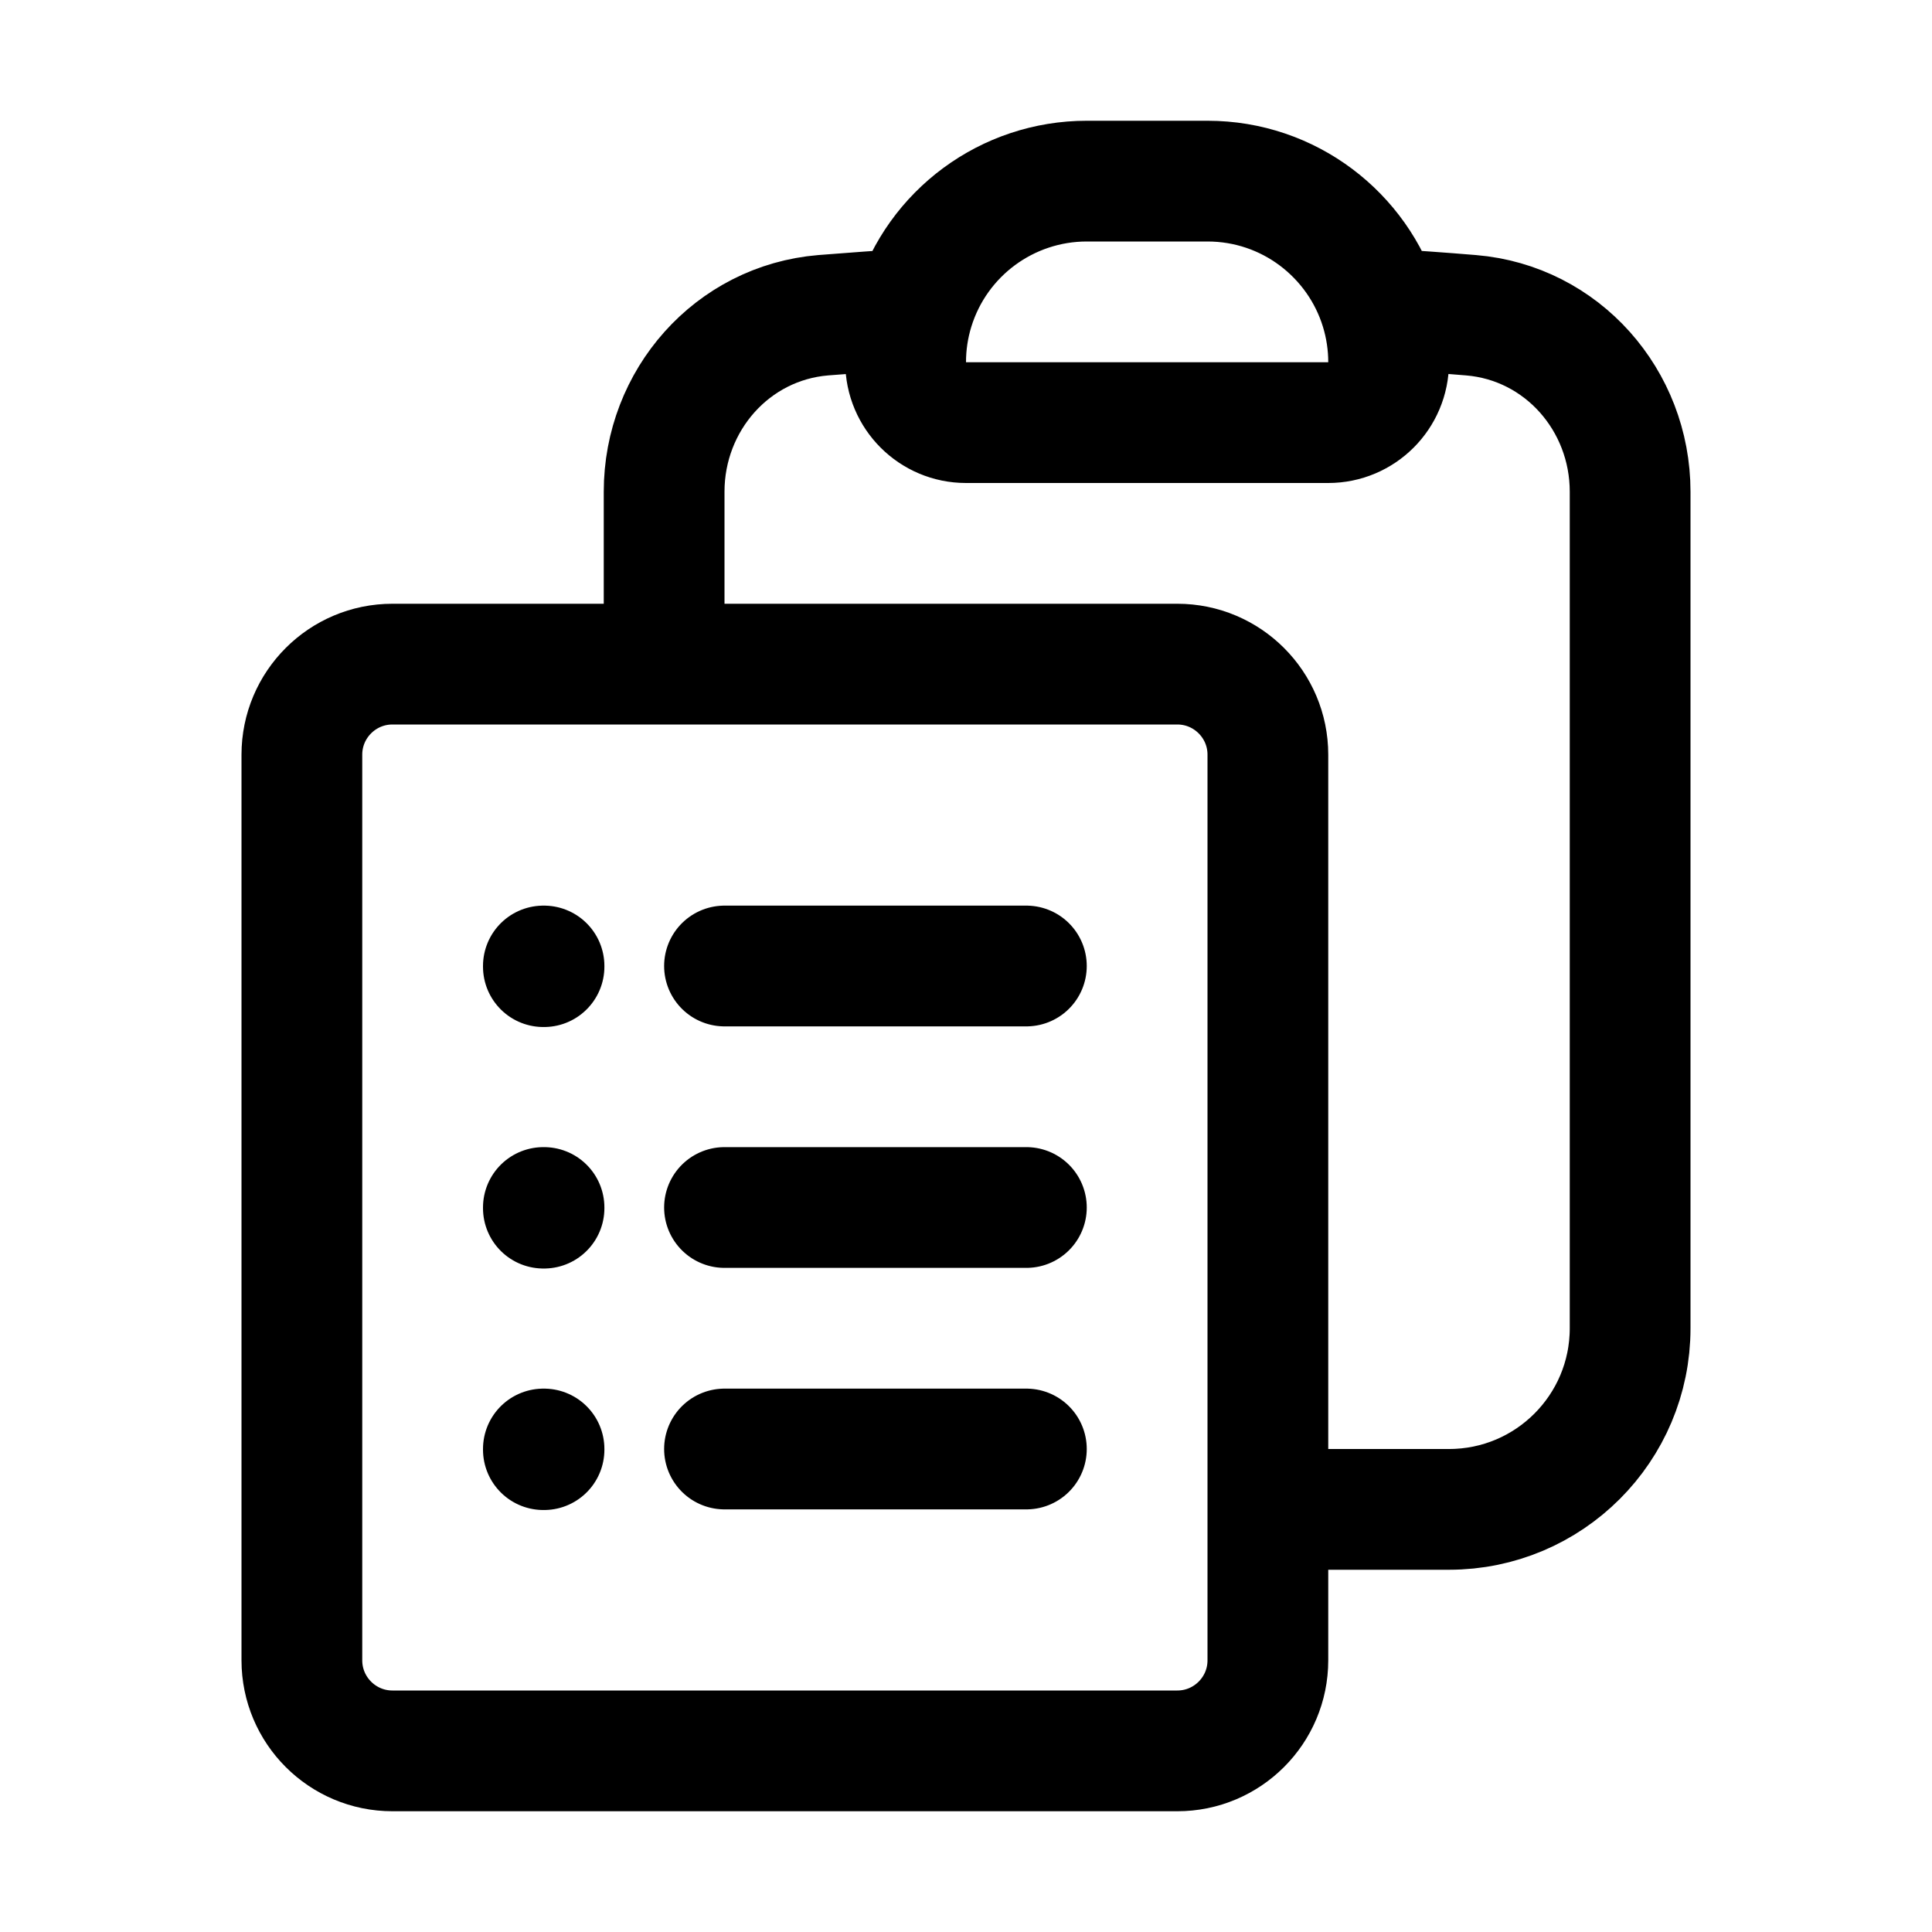
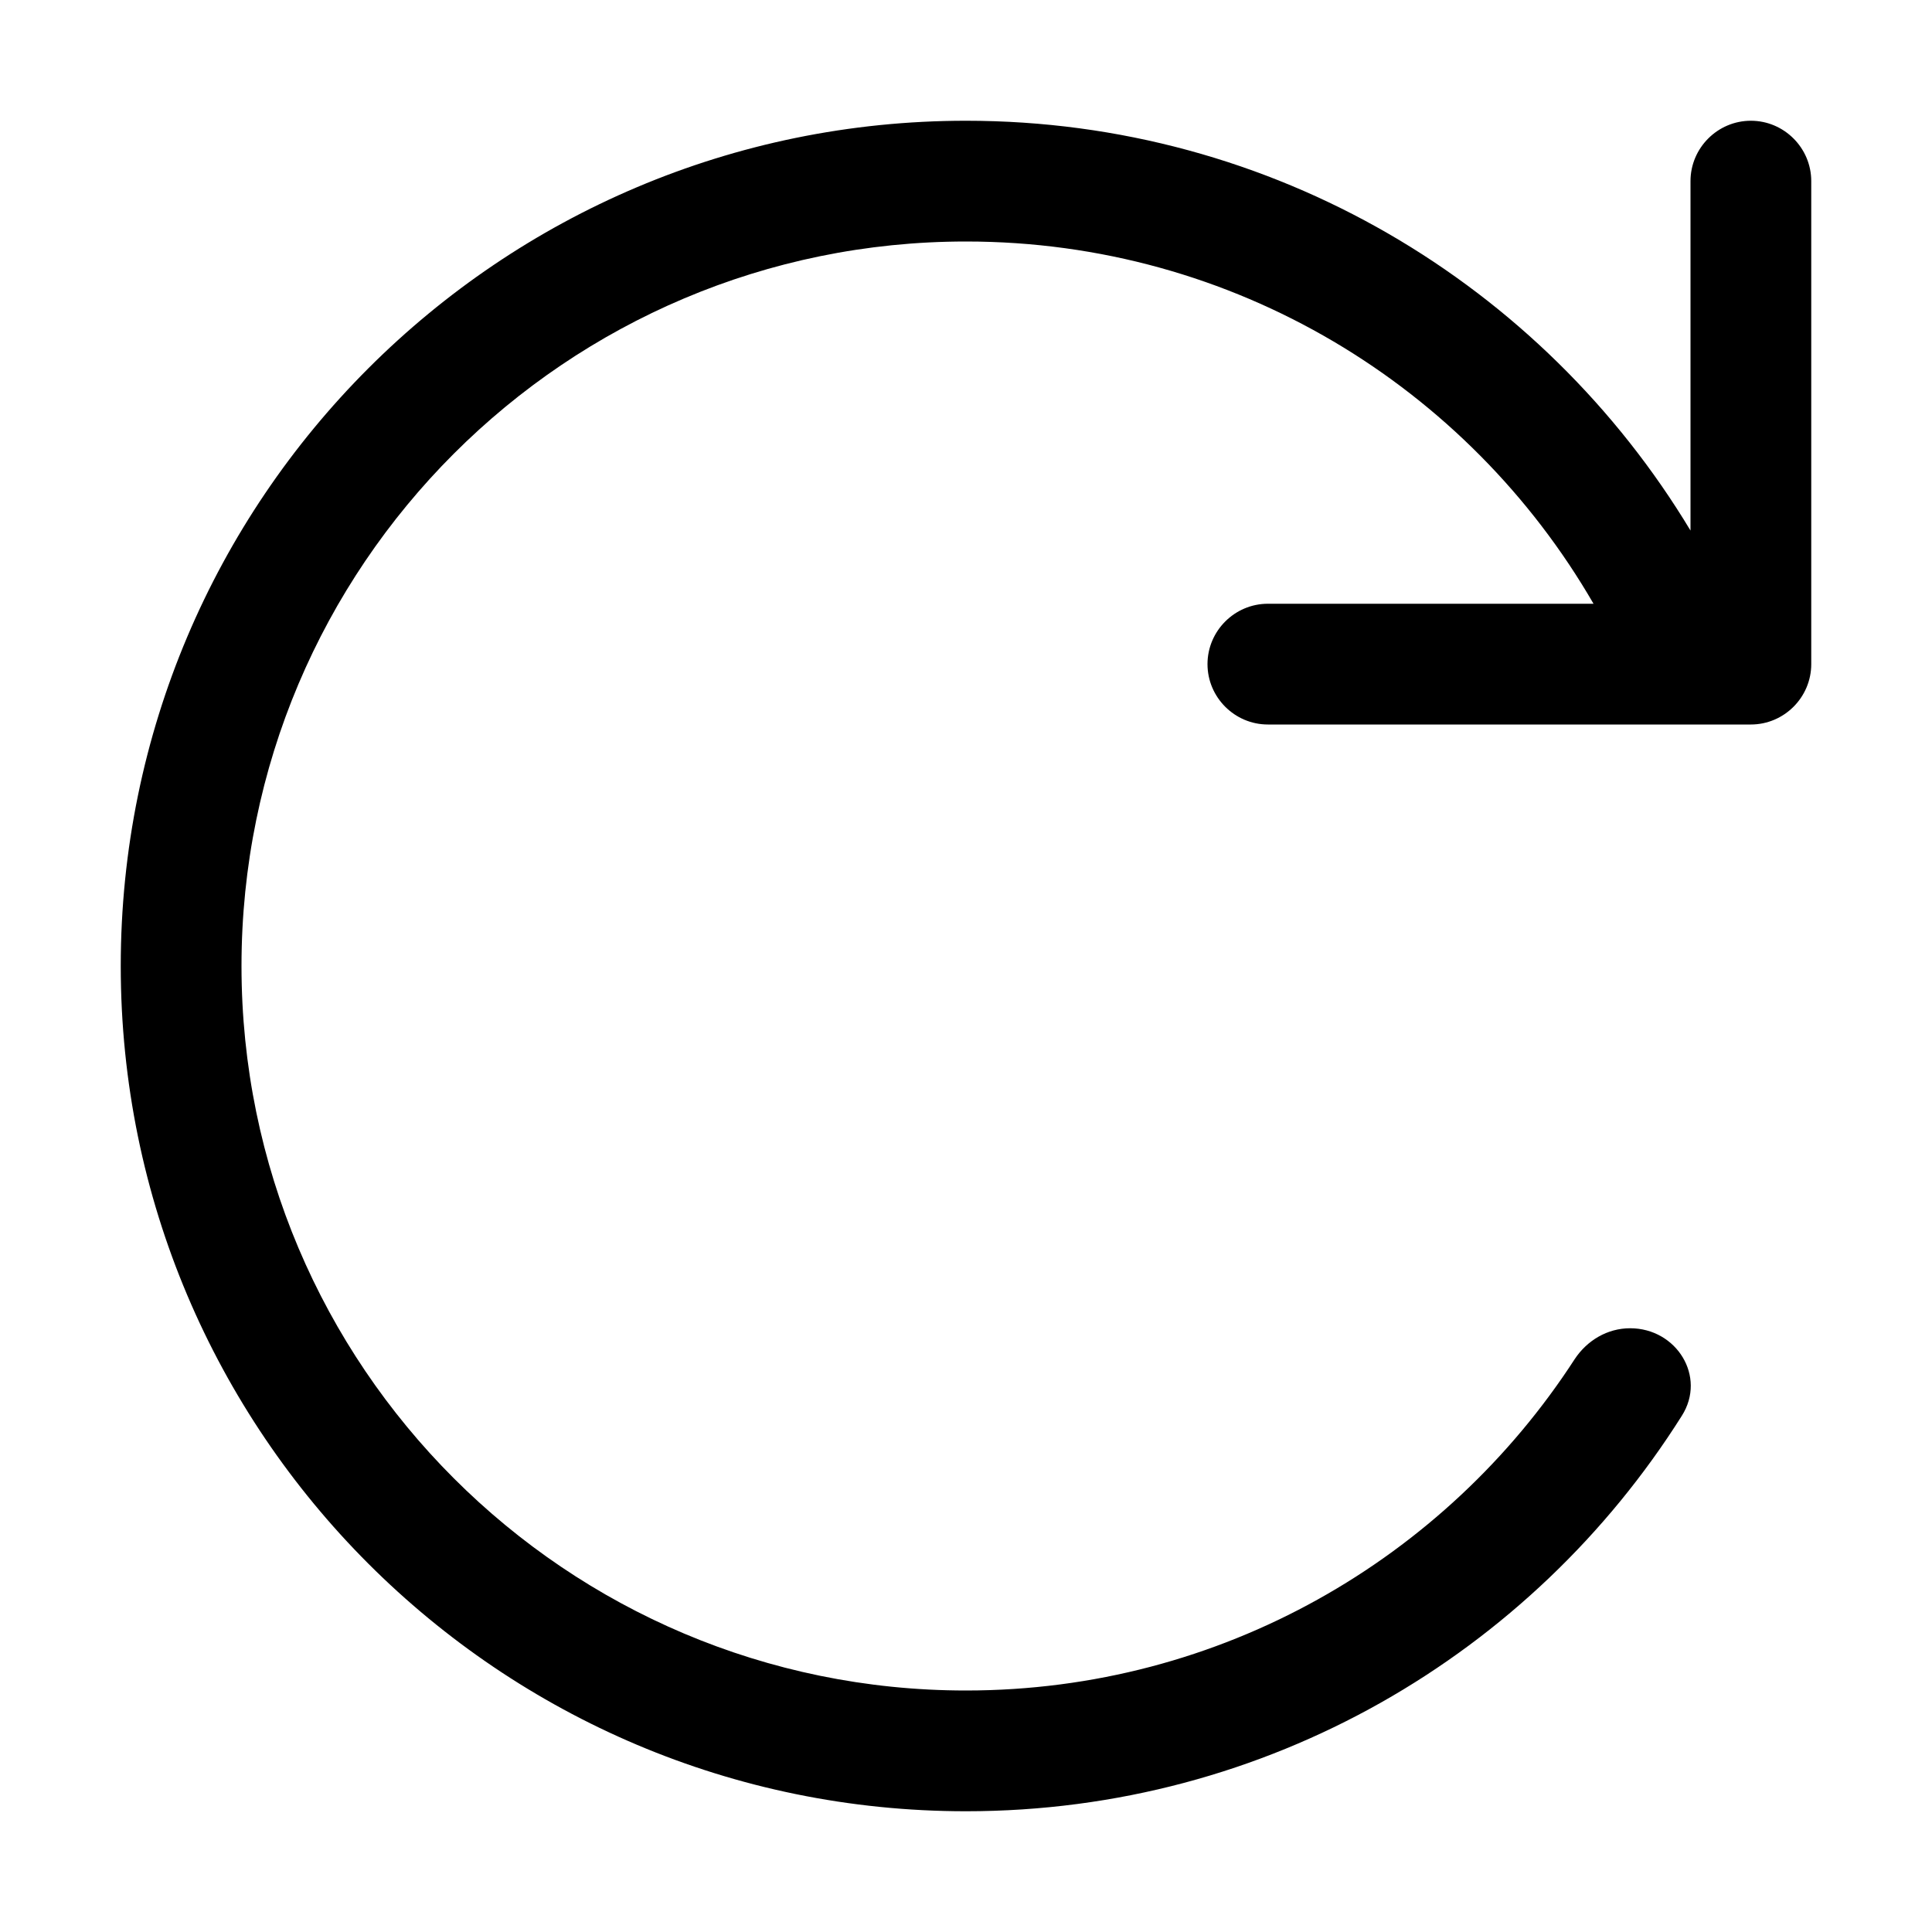
- <svg xmlns="http://www.w3.org/2000/svg" fill="none" viewBox="0 0 24 24" stroke-width="1.5" stroke="currentColor" class="w-6 h-6">
-   <path stroke-linecap="round" stroke-linejoin="round" d="M9 12h3.75M9 15h3.75M9 18h3.75m3 .75H18a2.25 2.25 0 002.25-2.25V6.108c0-1.135-.845-2.098-1.976-2.192a48.424 48.424 0 00-1.123-.08m-5.801 0c-.065.21-.1.433-.1.664 0 .414.336.75.75.75h4.5a.75.75 0 00.75-.75 2.25 2.25 0 00-.1-.664m-5.8 0A2.251 2.251 0 0113.5 2.25H15c1.012 0 1.867.668 2.15 1.586m-5.8 0c-.376.023-.75.05-1.124.08C9.095 4.01 8.25 4.973 8.25 6.108V8.25m0 0H4.875c-.621 0-1.125.504-1.125 1.125v11.25c0 .621.504 1.125 1.125 1.125h9.75c.621 0 1.125-.504 1.125-1.125V9.375c0-.621-.504-1.125-1.125-1.125H8.25zM6.75 12h.008v.008H6.75V12zm0 3h.008v.008H6.75V15zm0 3h.008v.008H6.75V18z" />
+ <svg xmlns="http://www.w3.org/2000/svg" viewBox="0 0 512 512">
+   <path d="M464 192c8.8 0 16-7.2 16-16V48c0-8.8-7.2-16-16-16s-16 7.2-16 16v92.6C408.8 75.5 337.5 32 256 32C132.3 32 32 132.3 32 256s100.3 224 224 224c79.9 0 150-41.8 189.7-104.8c6.6-10.4-1.4-23.2-13.7-23.2c-6 0-11.4 3.2-14.7 8.2C383.1 413 323.6 448 256 448C150 448 64 362 64 256S150 64 256 64c71.1 0 133.1 38.6 166.3 96H336c-8.8 0-16 7.2-16 16s7.2 16 16 16H464z" />
</svg>
